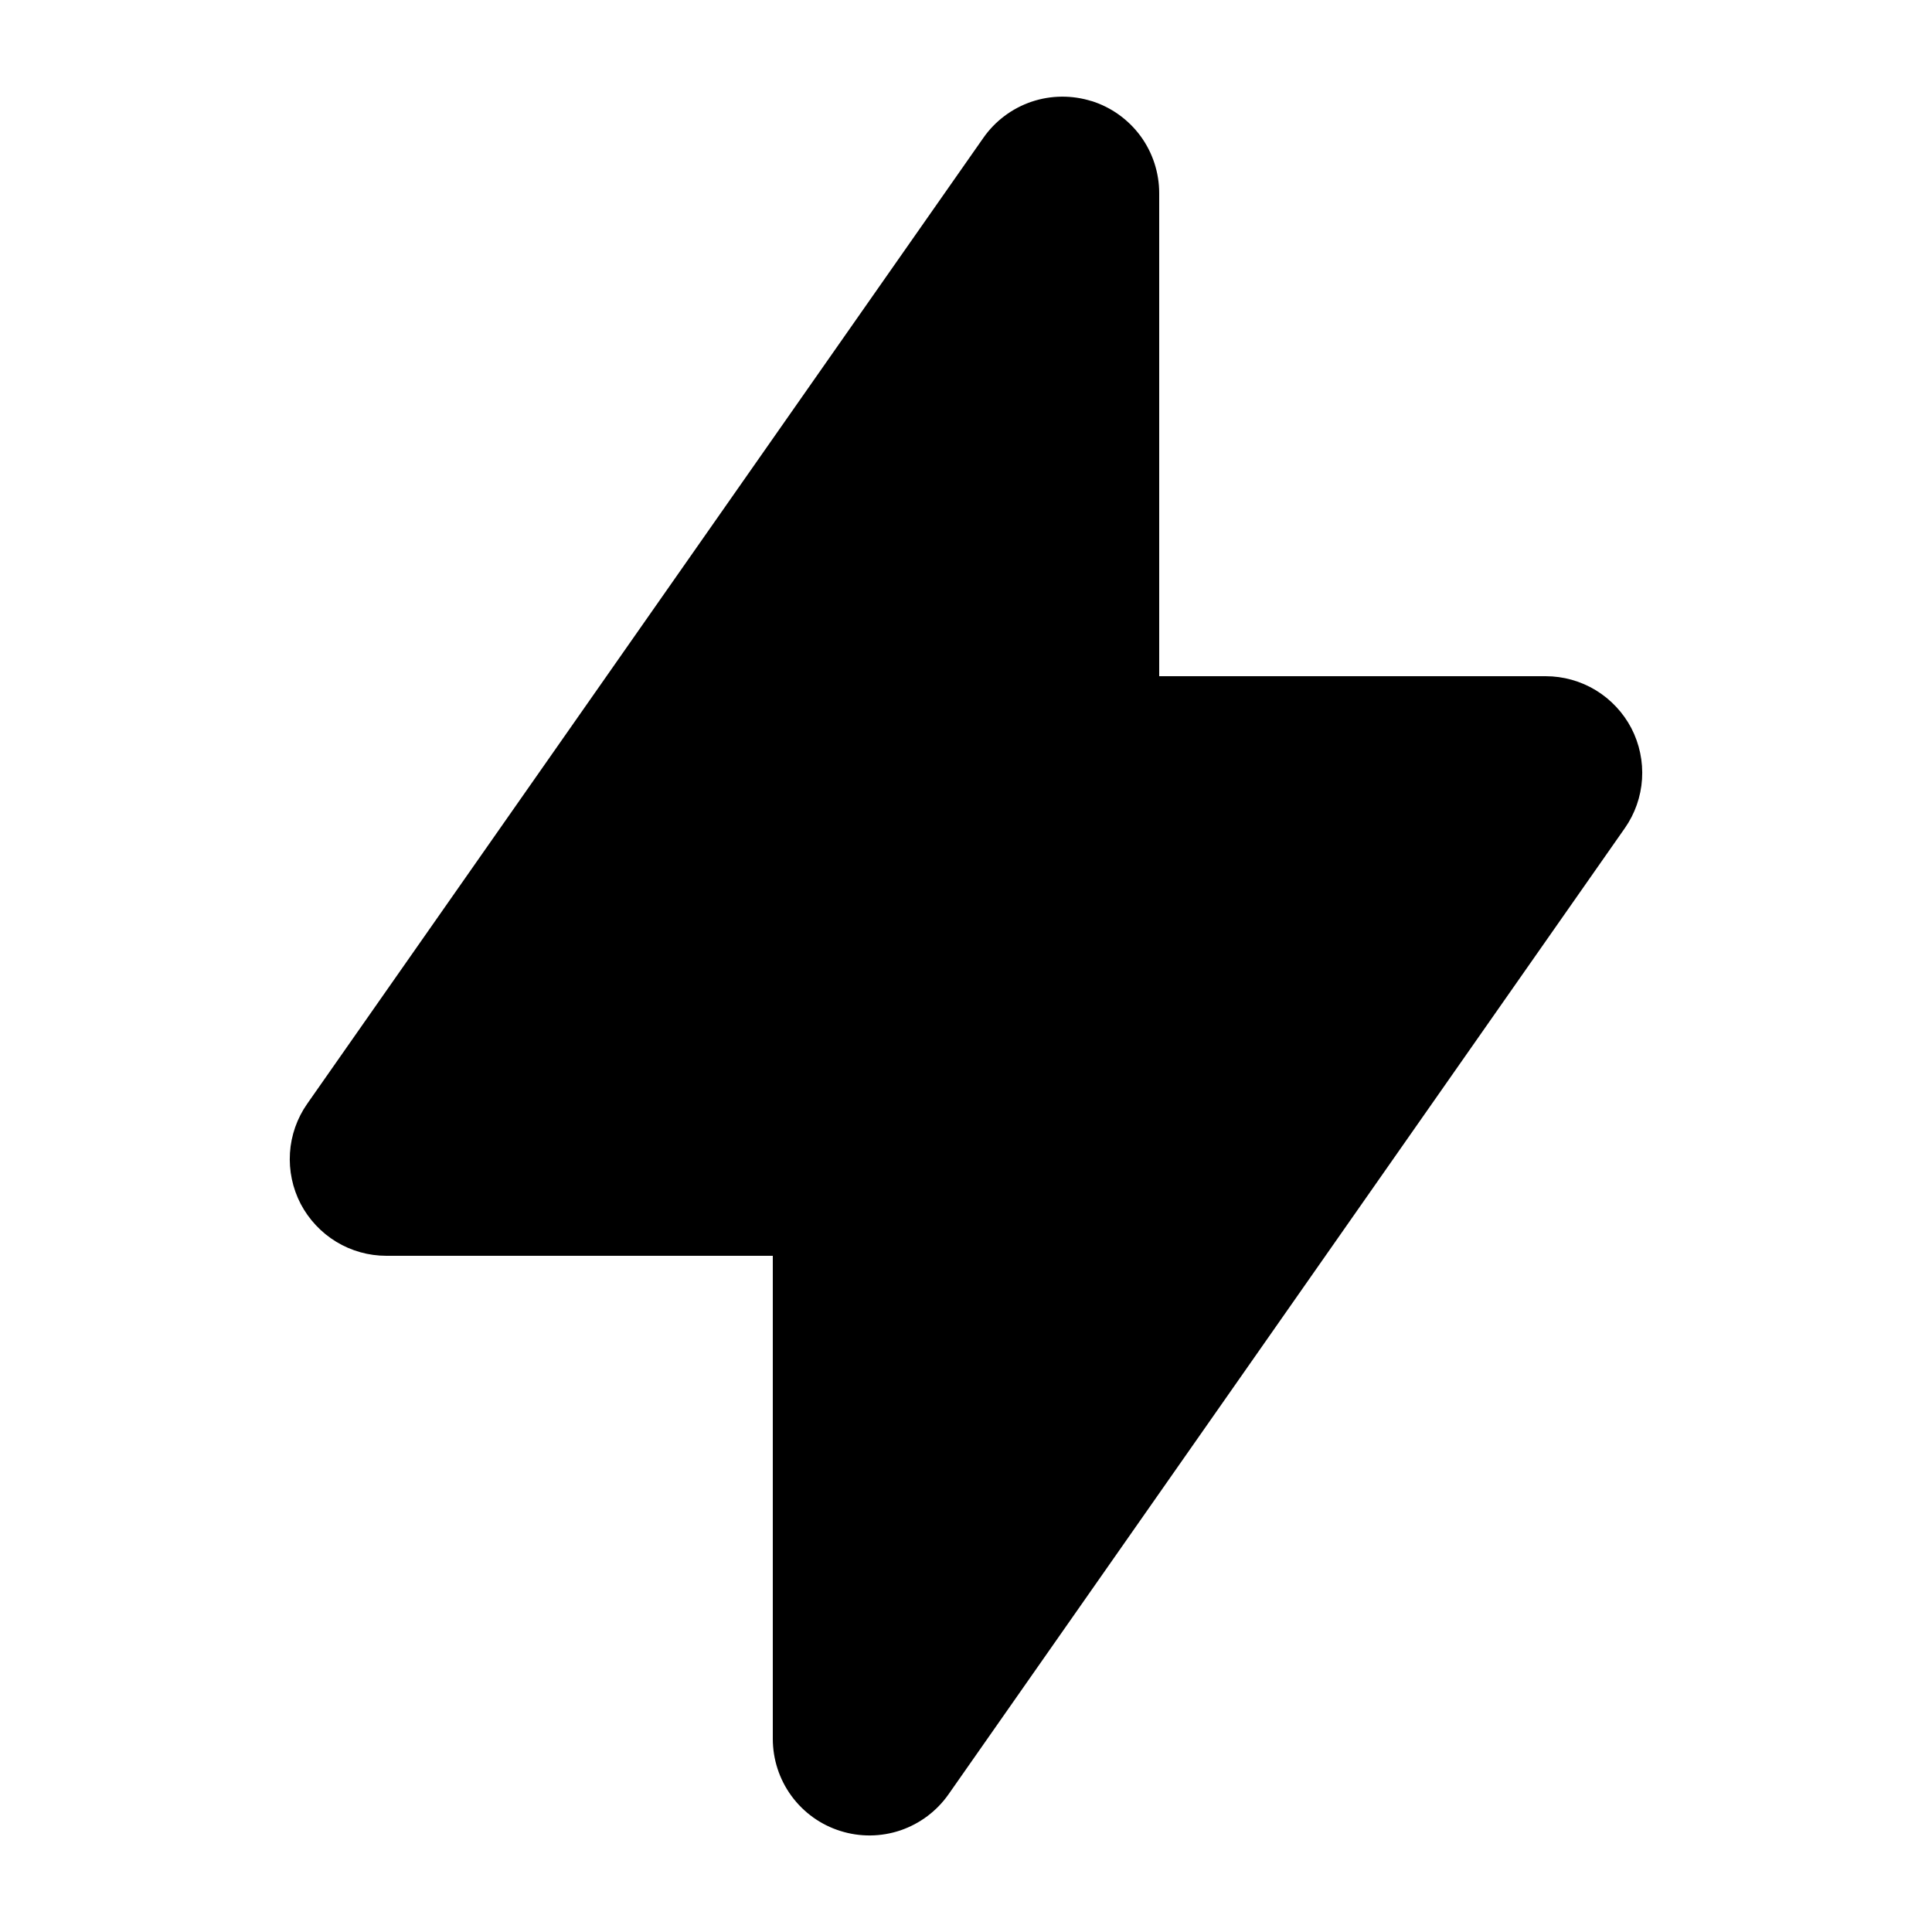
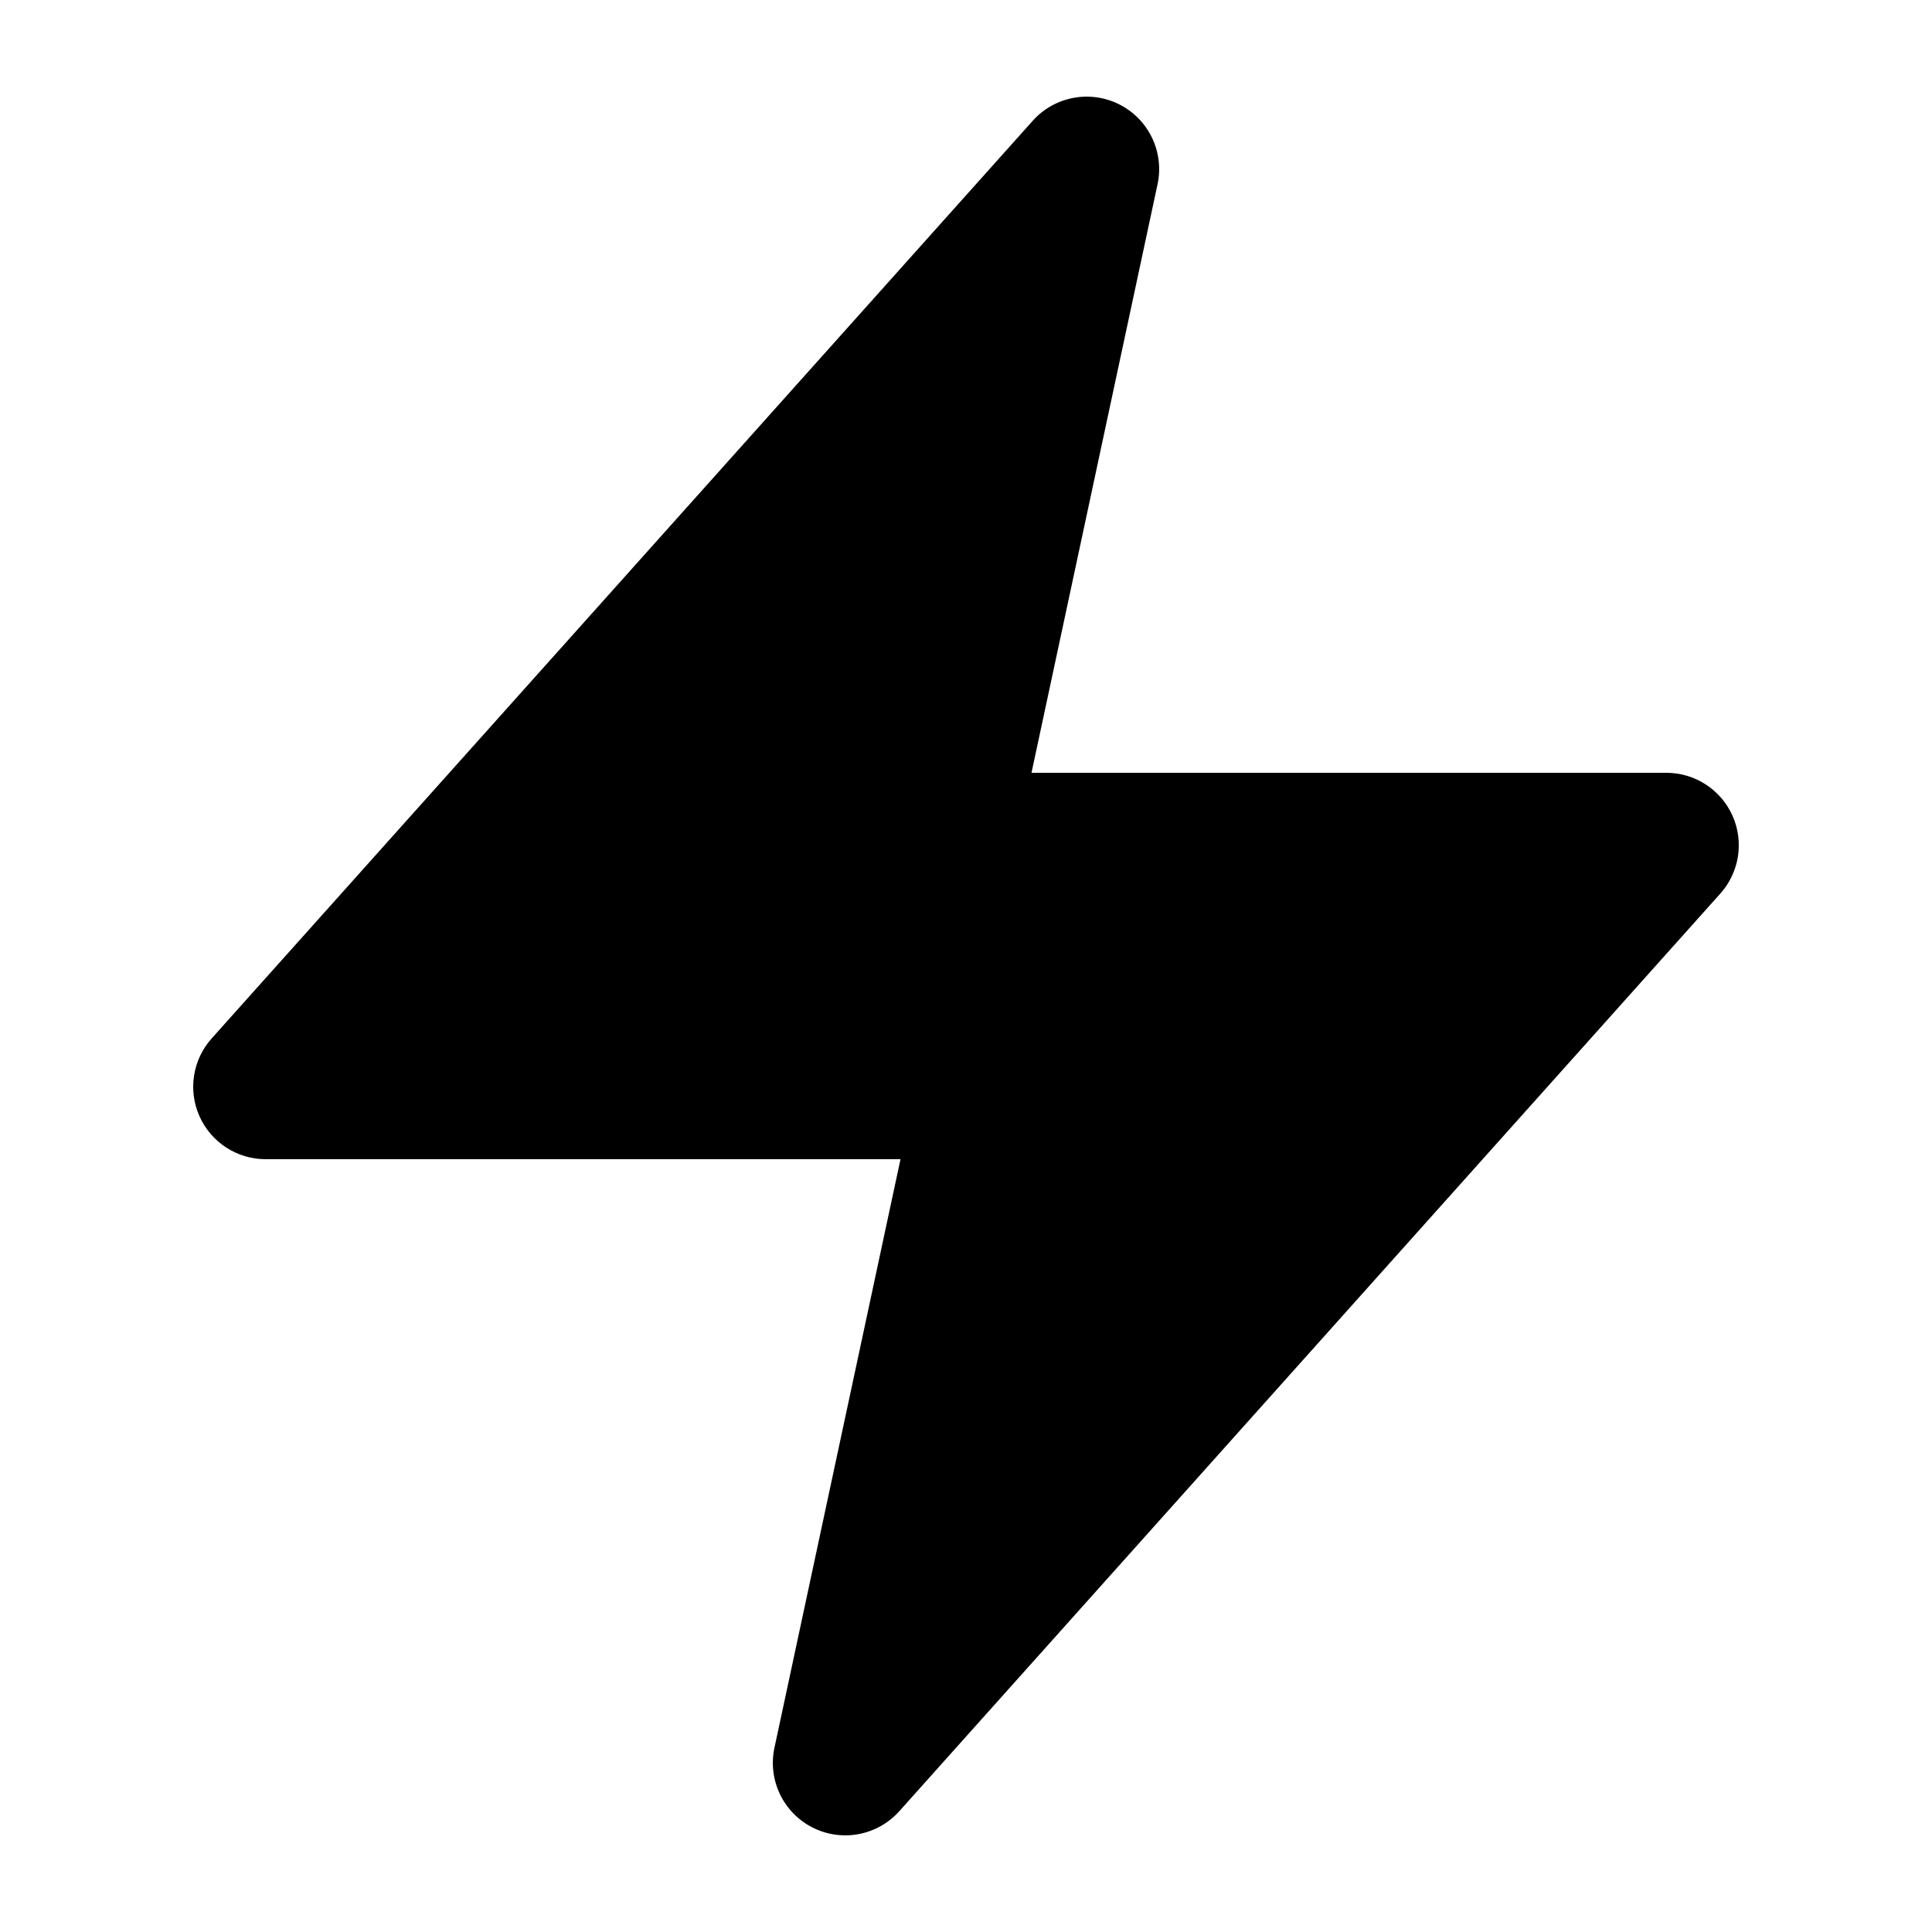
- <svg xmlns="http://www.w3.org/2000/svg" viewBox="0 0 24 24" fill="currentColor">
-   <path fill-rule="evenodd" clip-rule="evenodd" d="M13.56 1.255C13.804 1.332 14.016 1.484 14.168 1.69C14.319 1.896 14.4 2.145 14.4 2.4V8.4H19.2C19.419 8.4 19.635 8.46 19.823 8.574C20.01 8.688 20.163 8.851 20.265 9.045C20.366 9.24 20.412 9.459 20.398 9.678C20.384 9.897 20.31 10.108 20.184 10.288L11.784 22.288C11.638 22.497 11.429 22.654 11.187 22.737C10.945 22.819 10.683 22.822 10.44 22.745C10.196 22.669 9.983 22.516 9.832 22.31C9.681 22.104 9.6 21.855 9.6 21.6V15.6H4.8C4.58 15.6 4.365 15.54 4.177 15.426C3.99 15.312 3.837 15.149 3.735 14.955C3.634 14.76 3.588 14.541 3.602 14.322C3.616 14.103 3.69 13.892 3.816 13.712L12.216 1.712C12.362 1.503 12.572 1.346 12.813 1.264C13.055 1.182 13.317 1.18 13.56 1.256V1.255Z" />
+ <svg xmlns="http://www.w3.org/2000/svg" viewBox="0 0 20 20" fill="currentColor" class="w-5 h-5">
+   <path d="M11.983 1.907a.75.75 0 00-1.292-.657l-8.5 9.5A.75.75 0 002.75 12h6.572l-1.305 6.093a.75.75 0 001.292.657l8.5-9.5A.75.75 0 0017.25 8h-6.572l1.305-6.093z" />
</svg>
